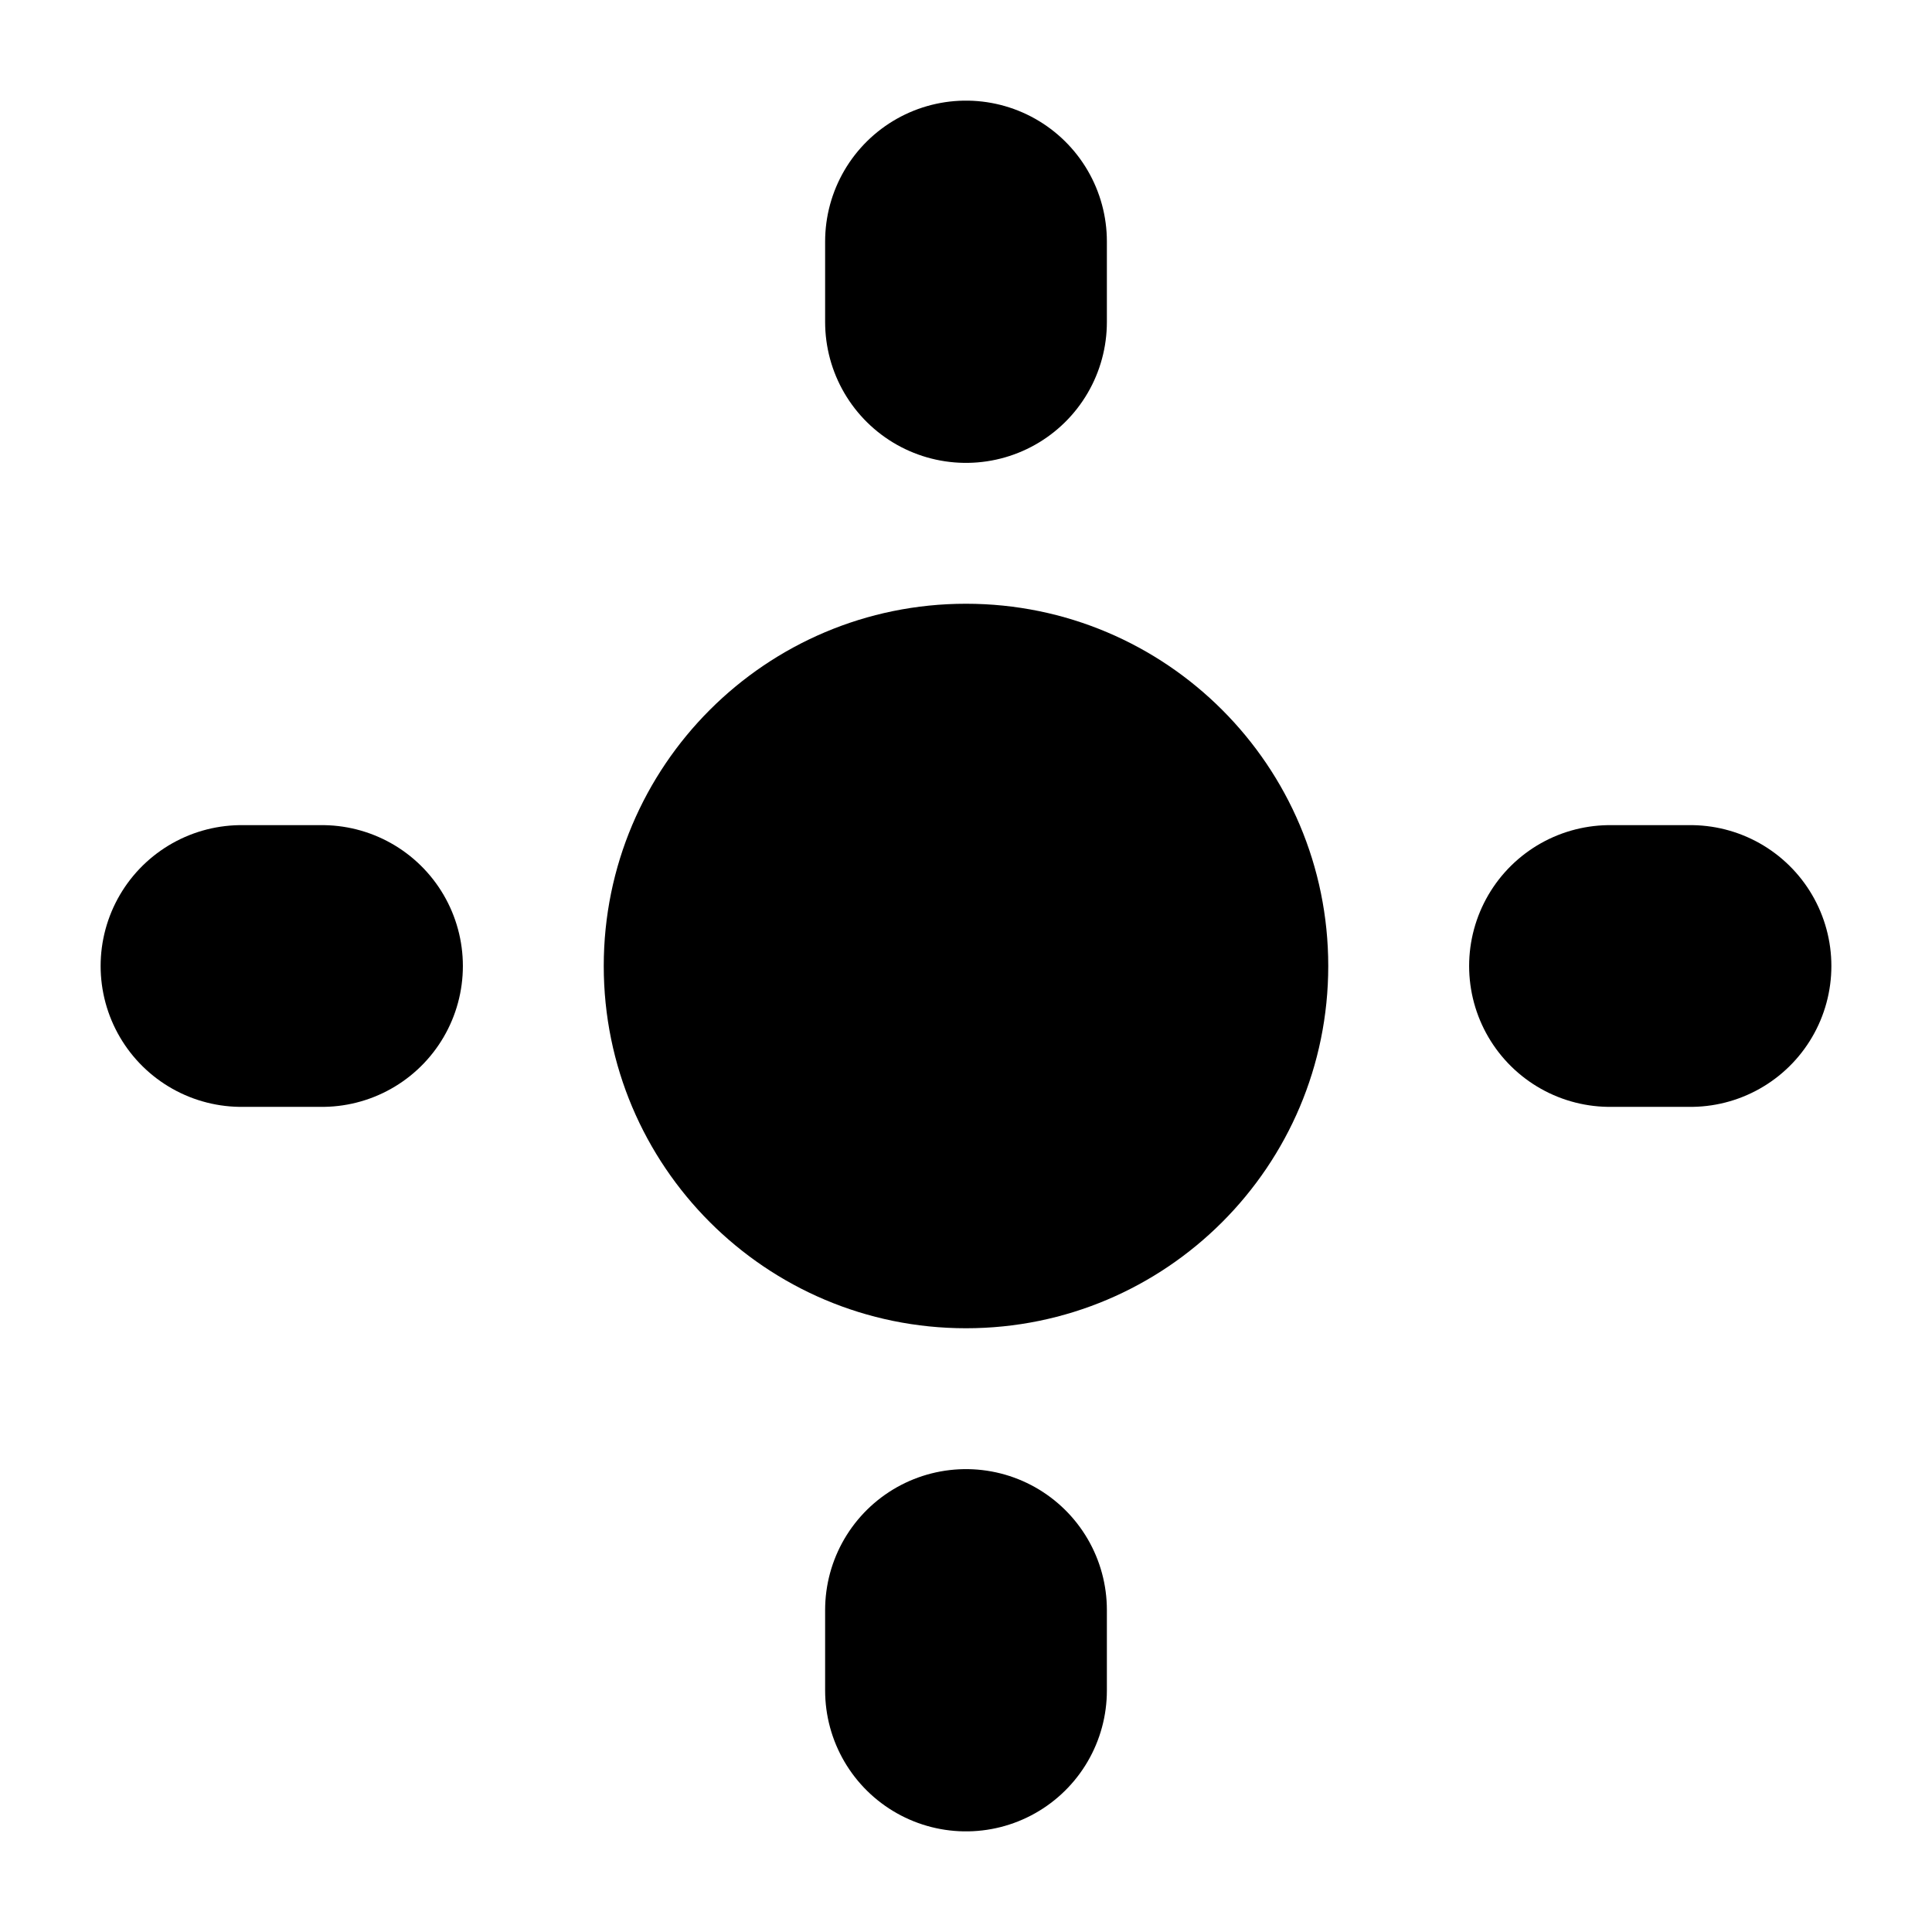
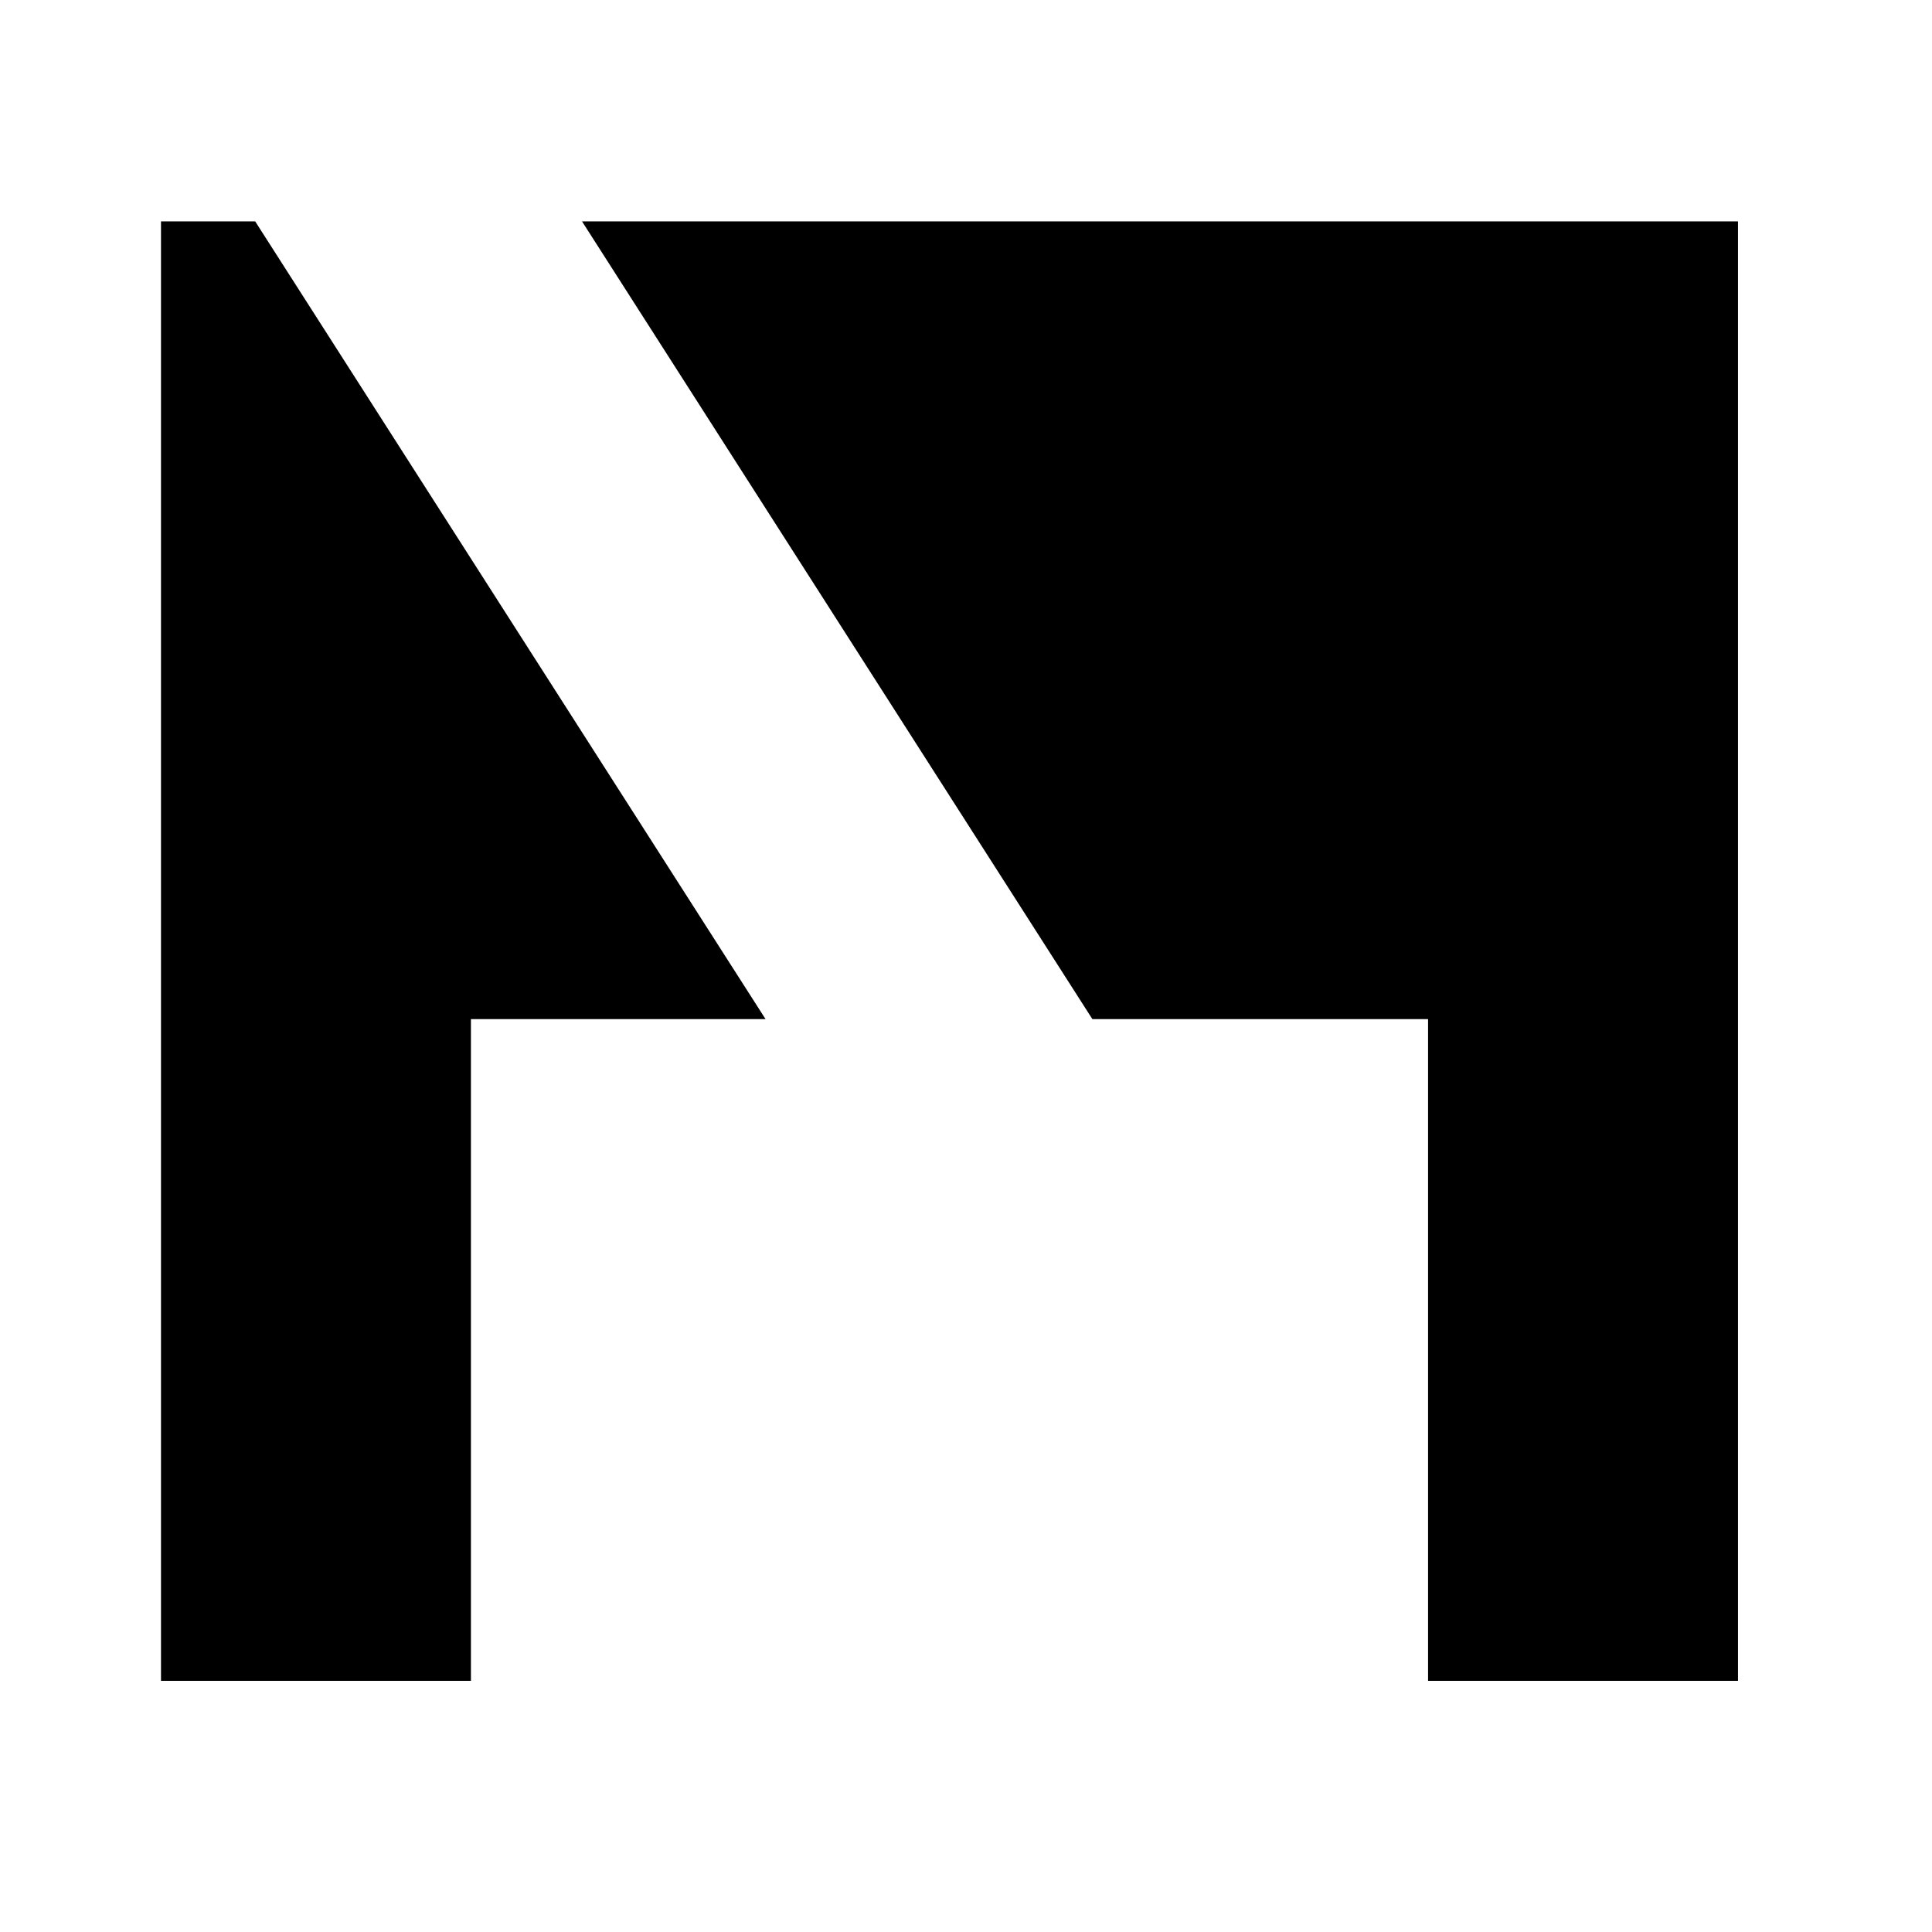
<svg xmlns="http://www.w3.org/2000/svg" viewBox="0 0 24 24" width="24" height="24" fill="currentColor">
-   <circle cx="12" cy="12" r="4.5" />
-   <path d="M12 3v1" fill="none" stroke="currentColor" stroke-width="3.5" stroke-linecap="round" stroke-linejoin="round" />
-   <path d="M12 20v1" fill="none" stroke="currentColor" stroke-width="3.5" stroke-linecap="round" stroke-linejoin="round" />
-   <path d="M3 12h1" fill="none" stroke="currentColor" stroke-width="3.5" stroke-linecap="round" stroke-linejoin="round" />
-   <path d="M20 12h1" fill="none" stroke="currentColor" stroke-width="3.5" stroke-linecap="round" stroke-linejoin="round" />
+   <path d="M7.23 2.75L21.59 2.75L21.59 20.88L17.74 20.88L17.74 12.66L13.57 12.66L7.23 2.75Z M9.51 12.66L5.85 12.66L5.85 20.88L2 20.88L2 2.75L3.17 2.75L9.51 12.66Z" />
</svg>
